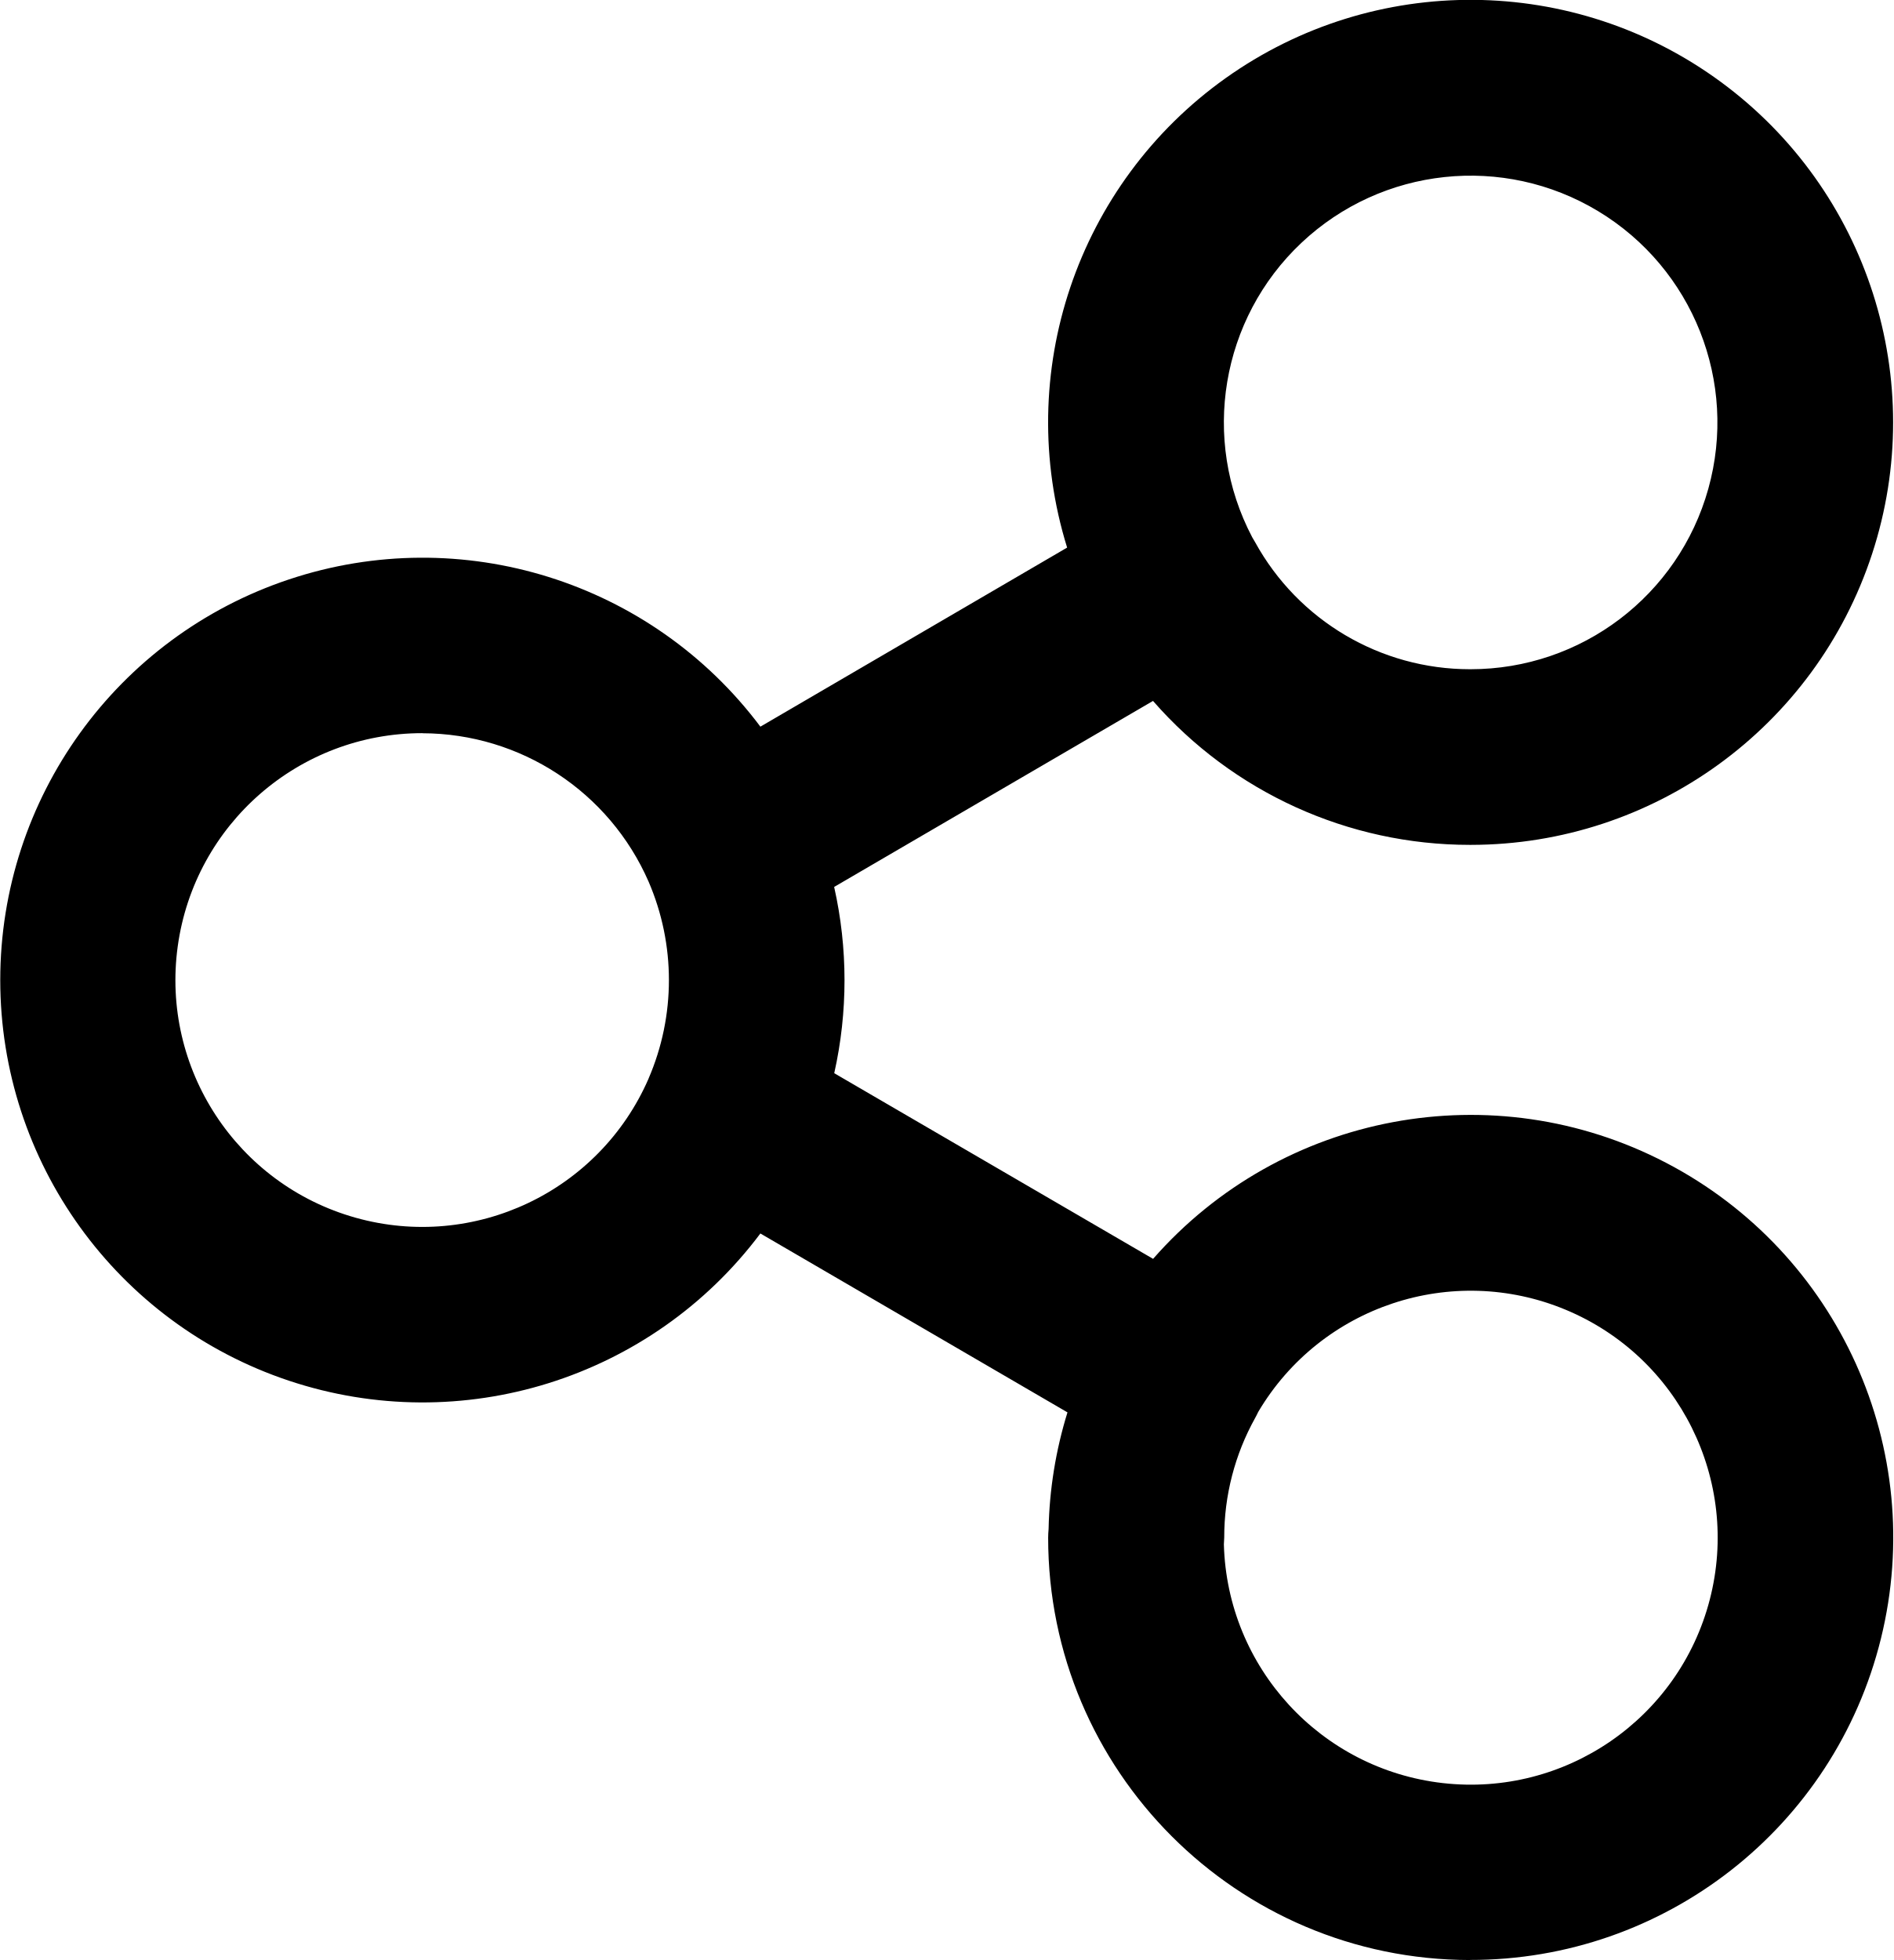
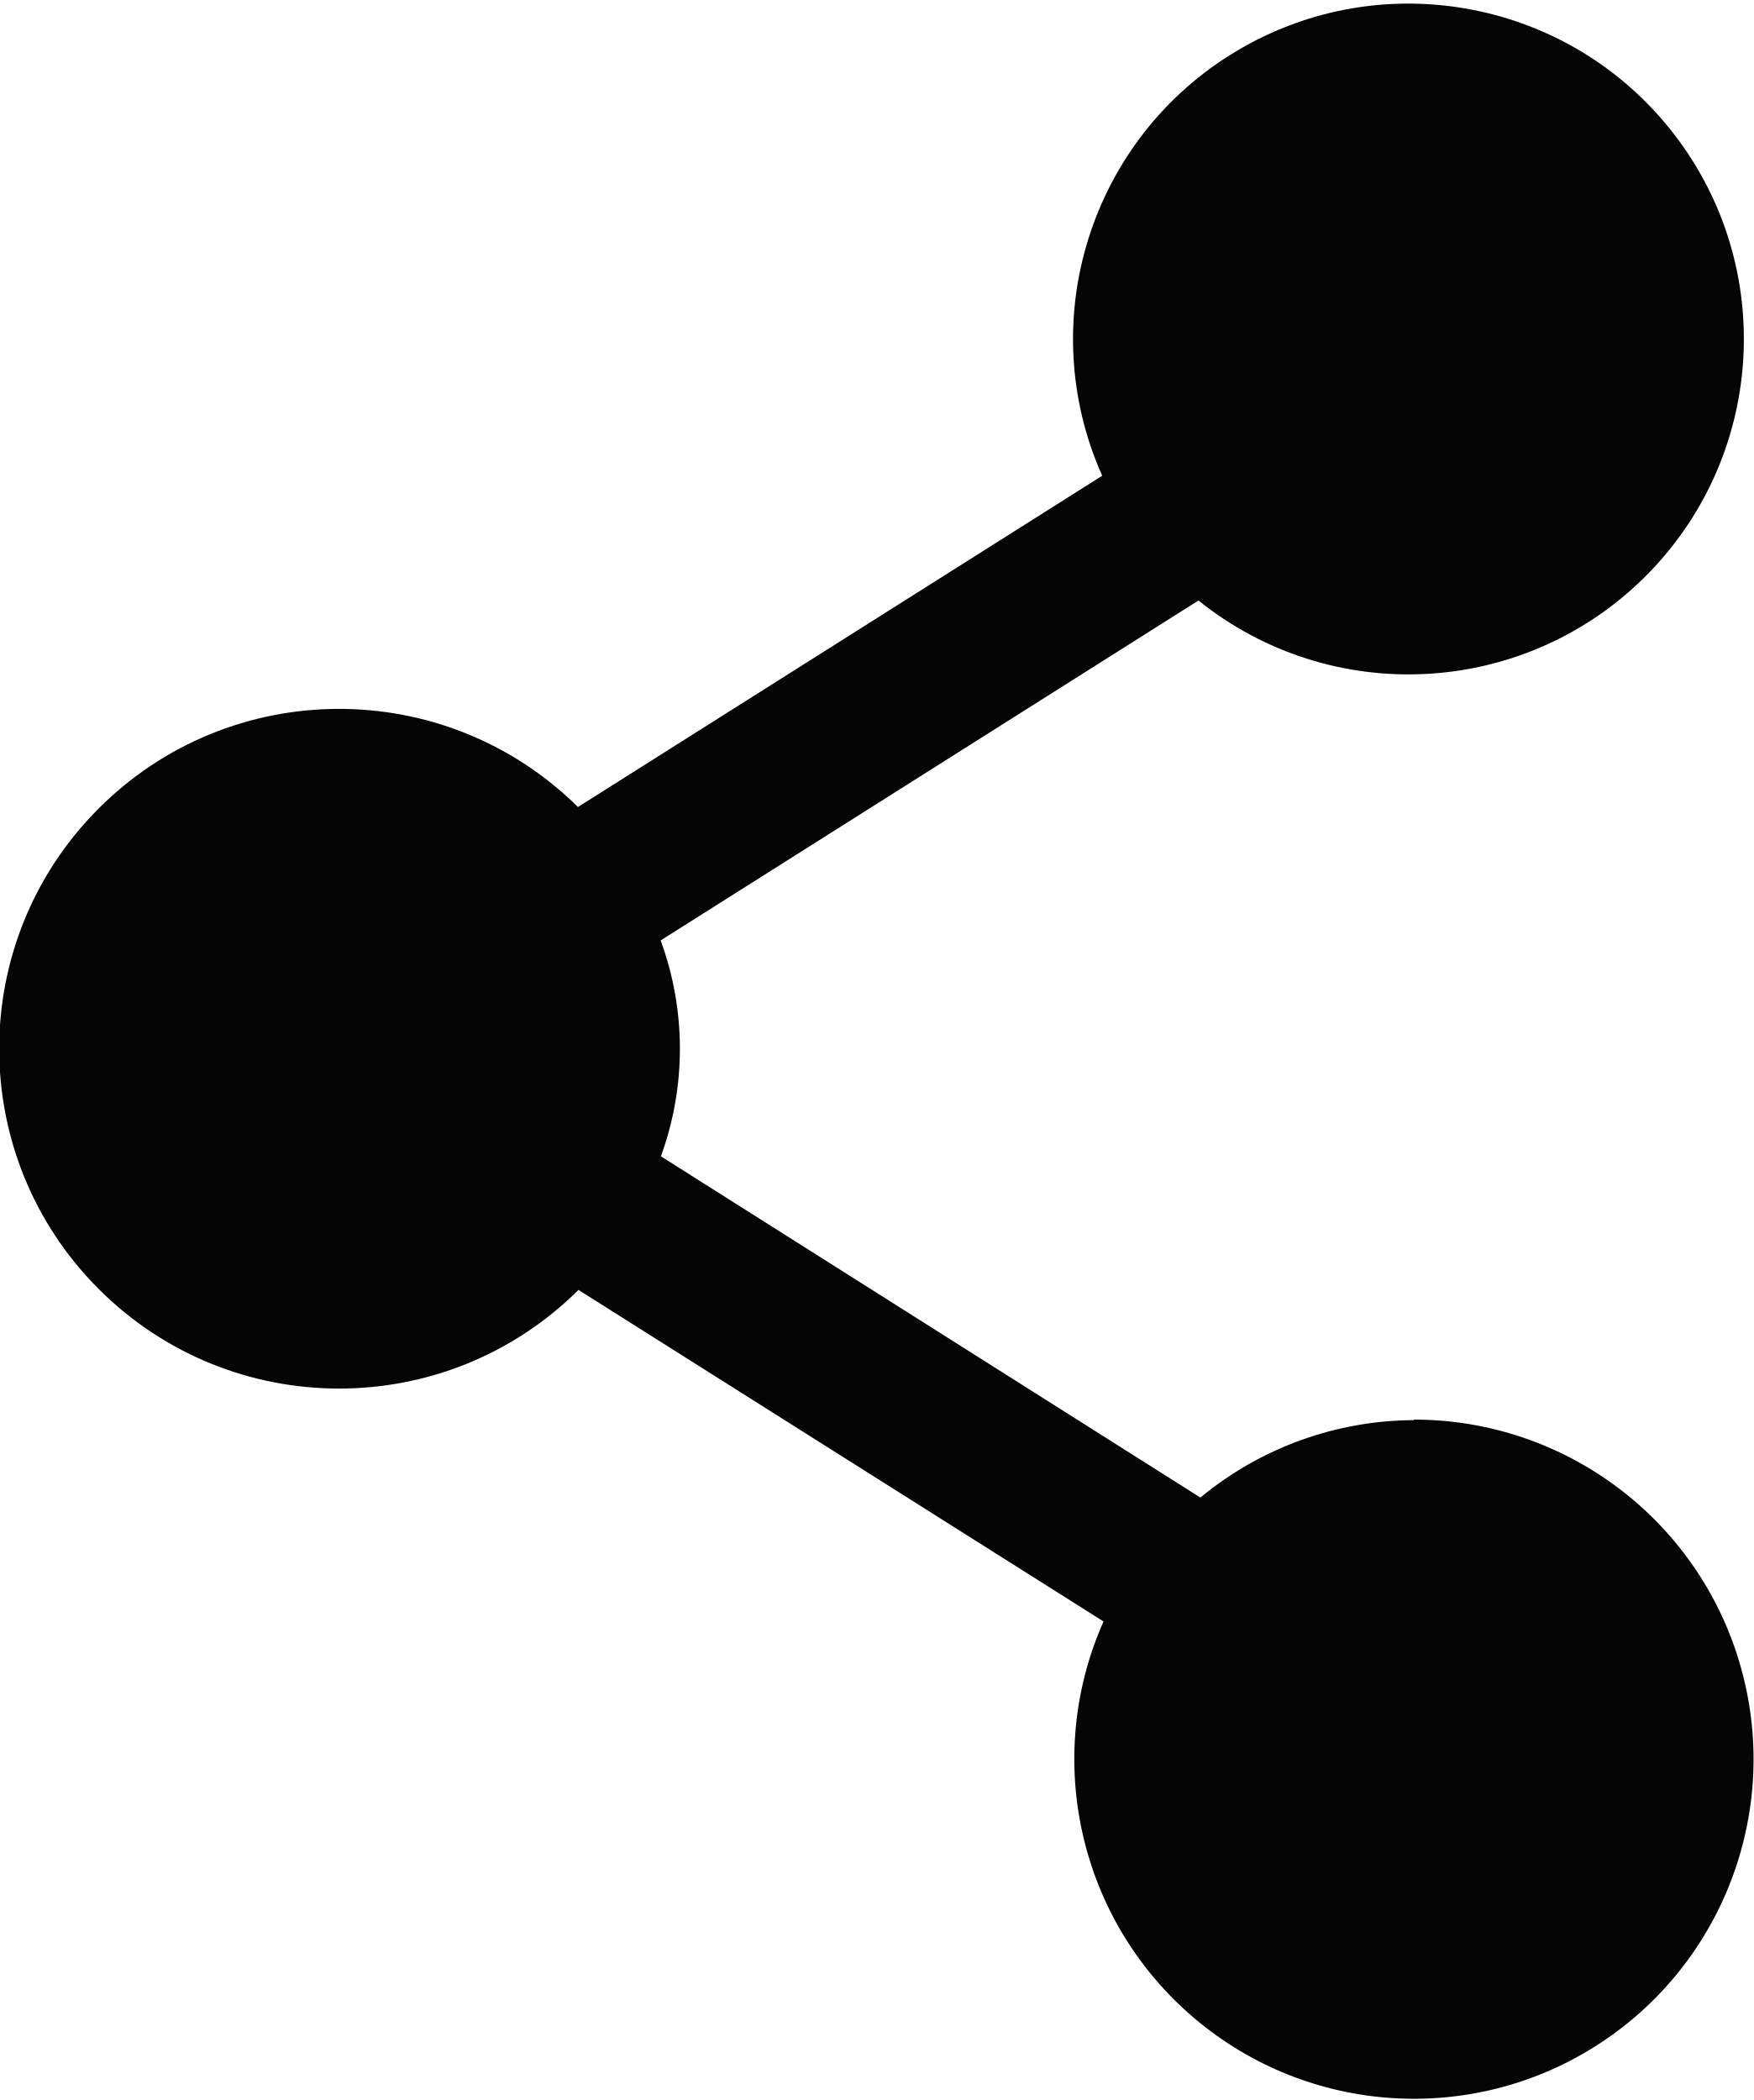
- <svg xmlns="http://www.w3.org/2000/svg" width="21.56" height="22.318" viewBox="0 0 21.56 22.318">
-   <path d="M29.345,29.803a4.808,4.808,0,0,1-4.803-4.809c0-.033.002-.065.005-.099a4.818,4.818,0,0,1,.215-1.328L21.265,21.53a4.809,4.809,0,1,1,0-5.771l3.493-2.039a4.811,4.811,0,1,1,4.599,3.385h-.014a4.787,4.787,0,0,1-3.607-1.639L22.105,17.584a4.843,4.843,0,0,1,.001,2.121l3.631,2.114a4.811,4.811,0,1,1,3.607,7.983ZM26.543,25.071a2.812,2.812,0,1,0,.391-1.509c-.011.023-.022.046-.035.069a2.79,2.79,0,0,0-.352,1.361C26.546,25.02,26.545,25.045,26.543,25.071Zm-9.127-9.238a2.811,2.811,0,1,0,2.576,3.933l0-.001a2.829,2.829,0,0,0,0-2.241l0,0a2.818,2.818,0,0,0-2.576-1.69Zm9.45-2.23c.012.019.022.037.033.056a2.791,2.791,0,0,0,2.445,1.446h.008a2.81,2.81,0,1,0-2.486-1.502Z" transform="translate(-12.606 -7.4847)" />
+ <svg xmlns="http://www.w3.org/2000/svg" width="20.044" height="24" viewBox="0 0 20.044 24">
+   <path d="M141.509,127.652a3.853,3.853,0,0,0-2.441.885l-6.165-3.9a3.593,3.593,0,0,0-.005-2.473l0,.007,6.148-3.886a3.833,3.833,0,1,0-1.1-1.426l-5.991,3.786a3.884,3.884,0,1,0,.006,5.519l6,3.789a3.881,3.881,0,1,0,3.544-2.307Z" transform="translate(-125.35 -111.422)" fill="#050505" />
</svg>
